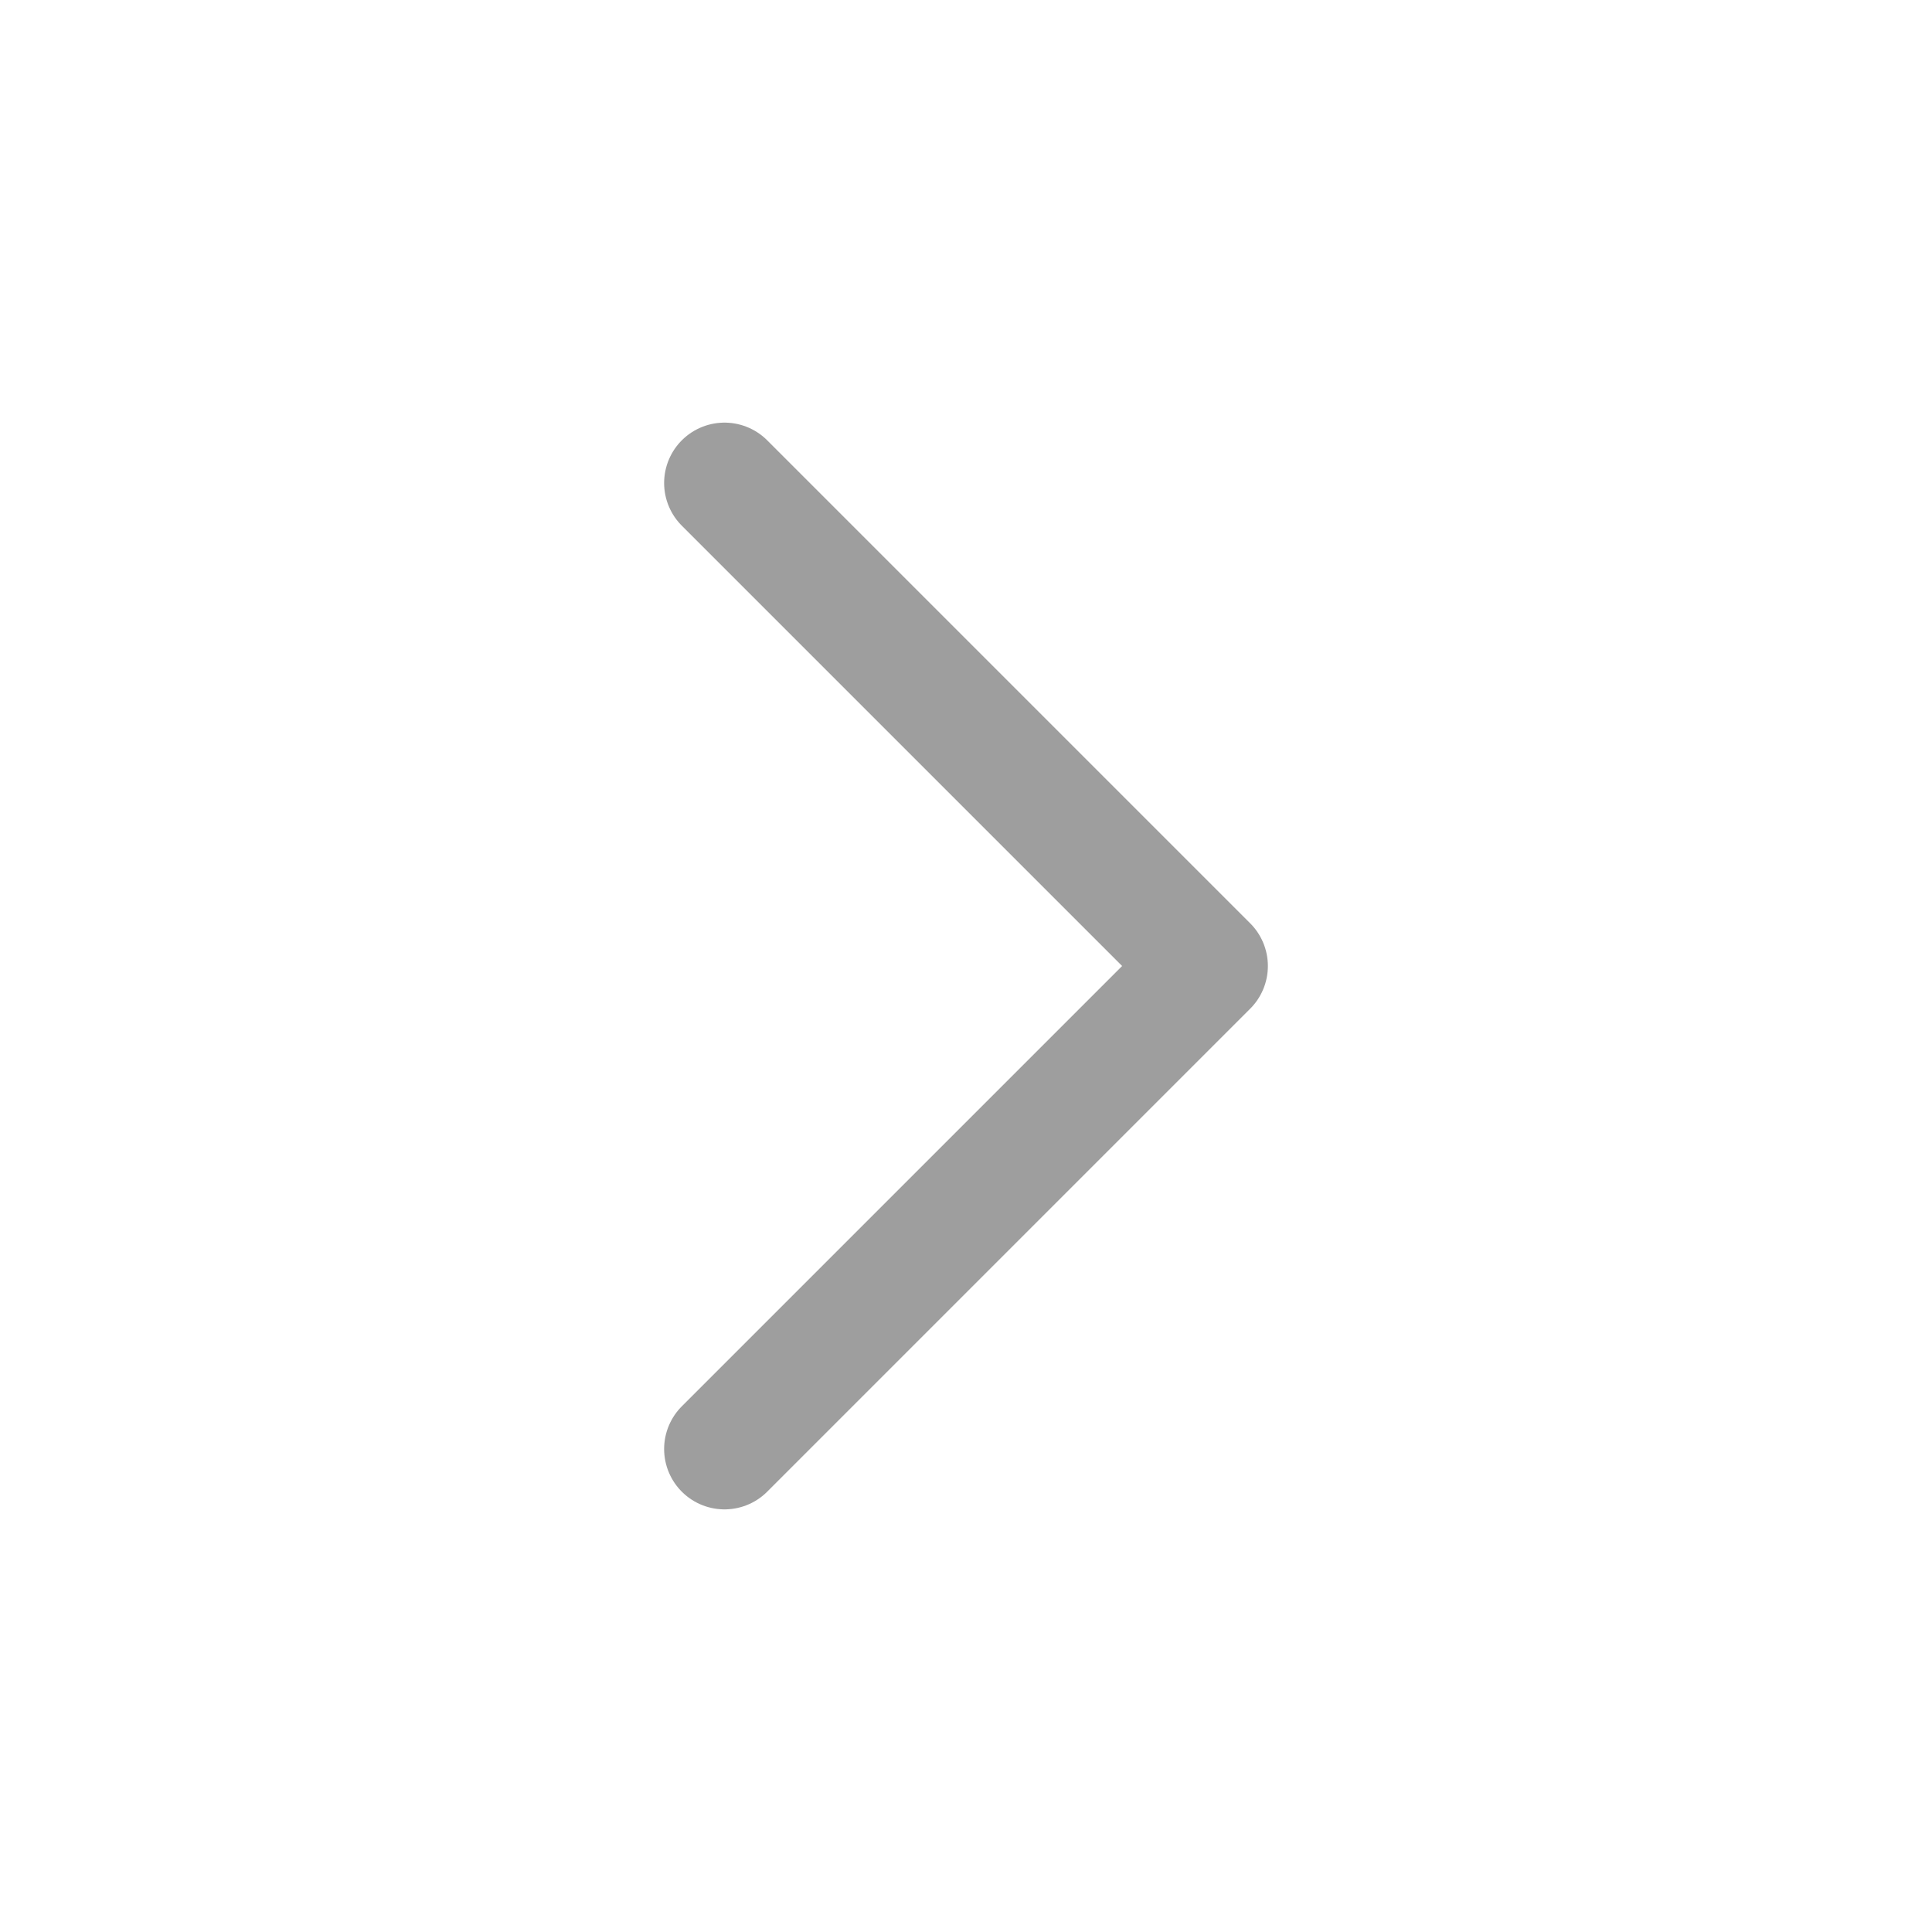
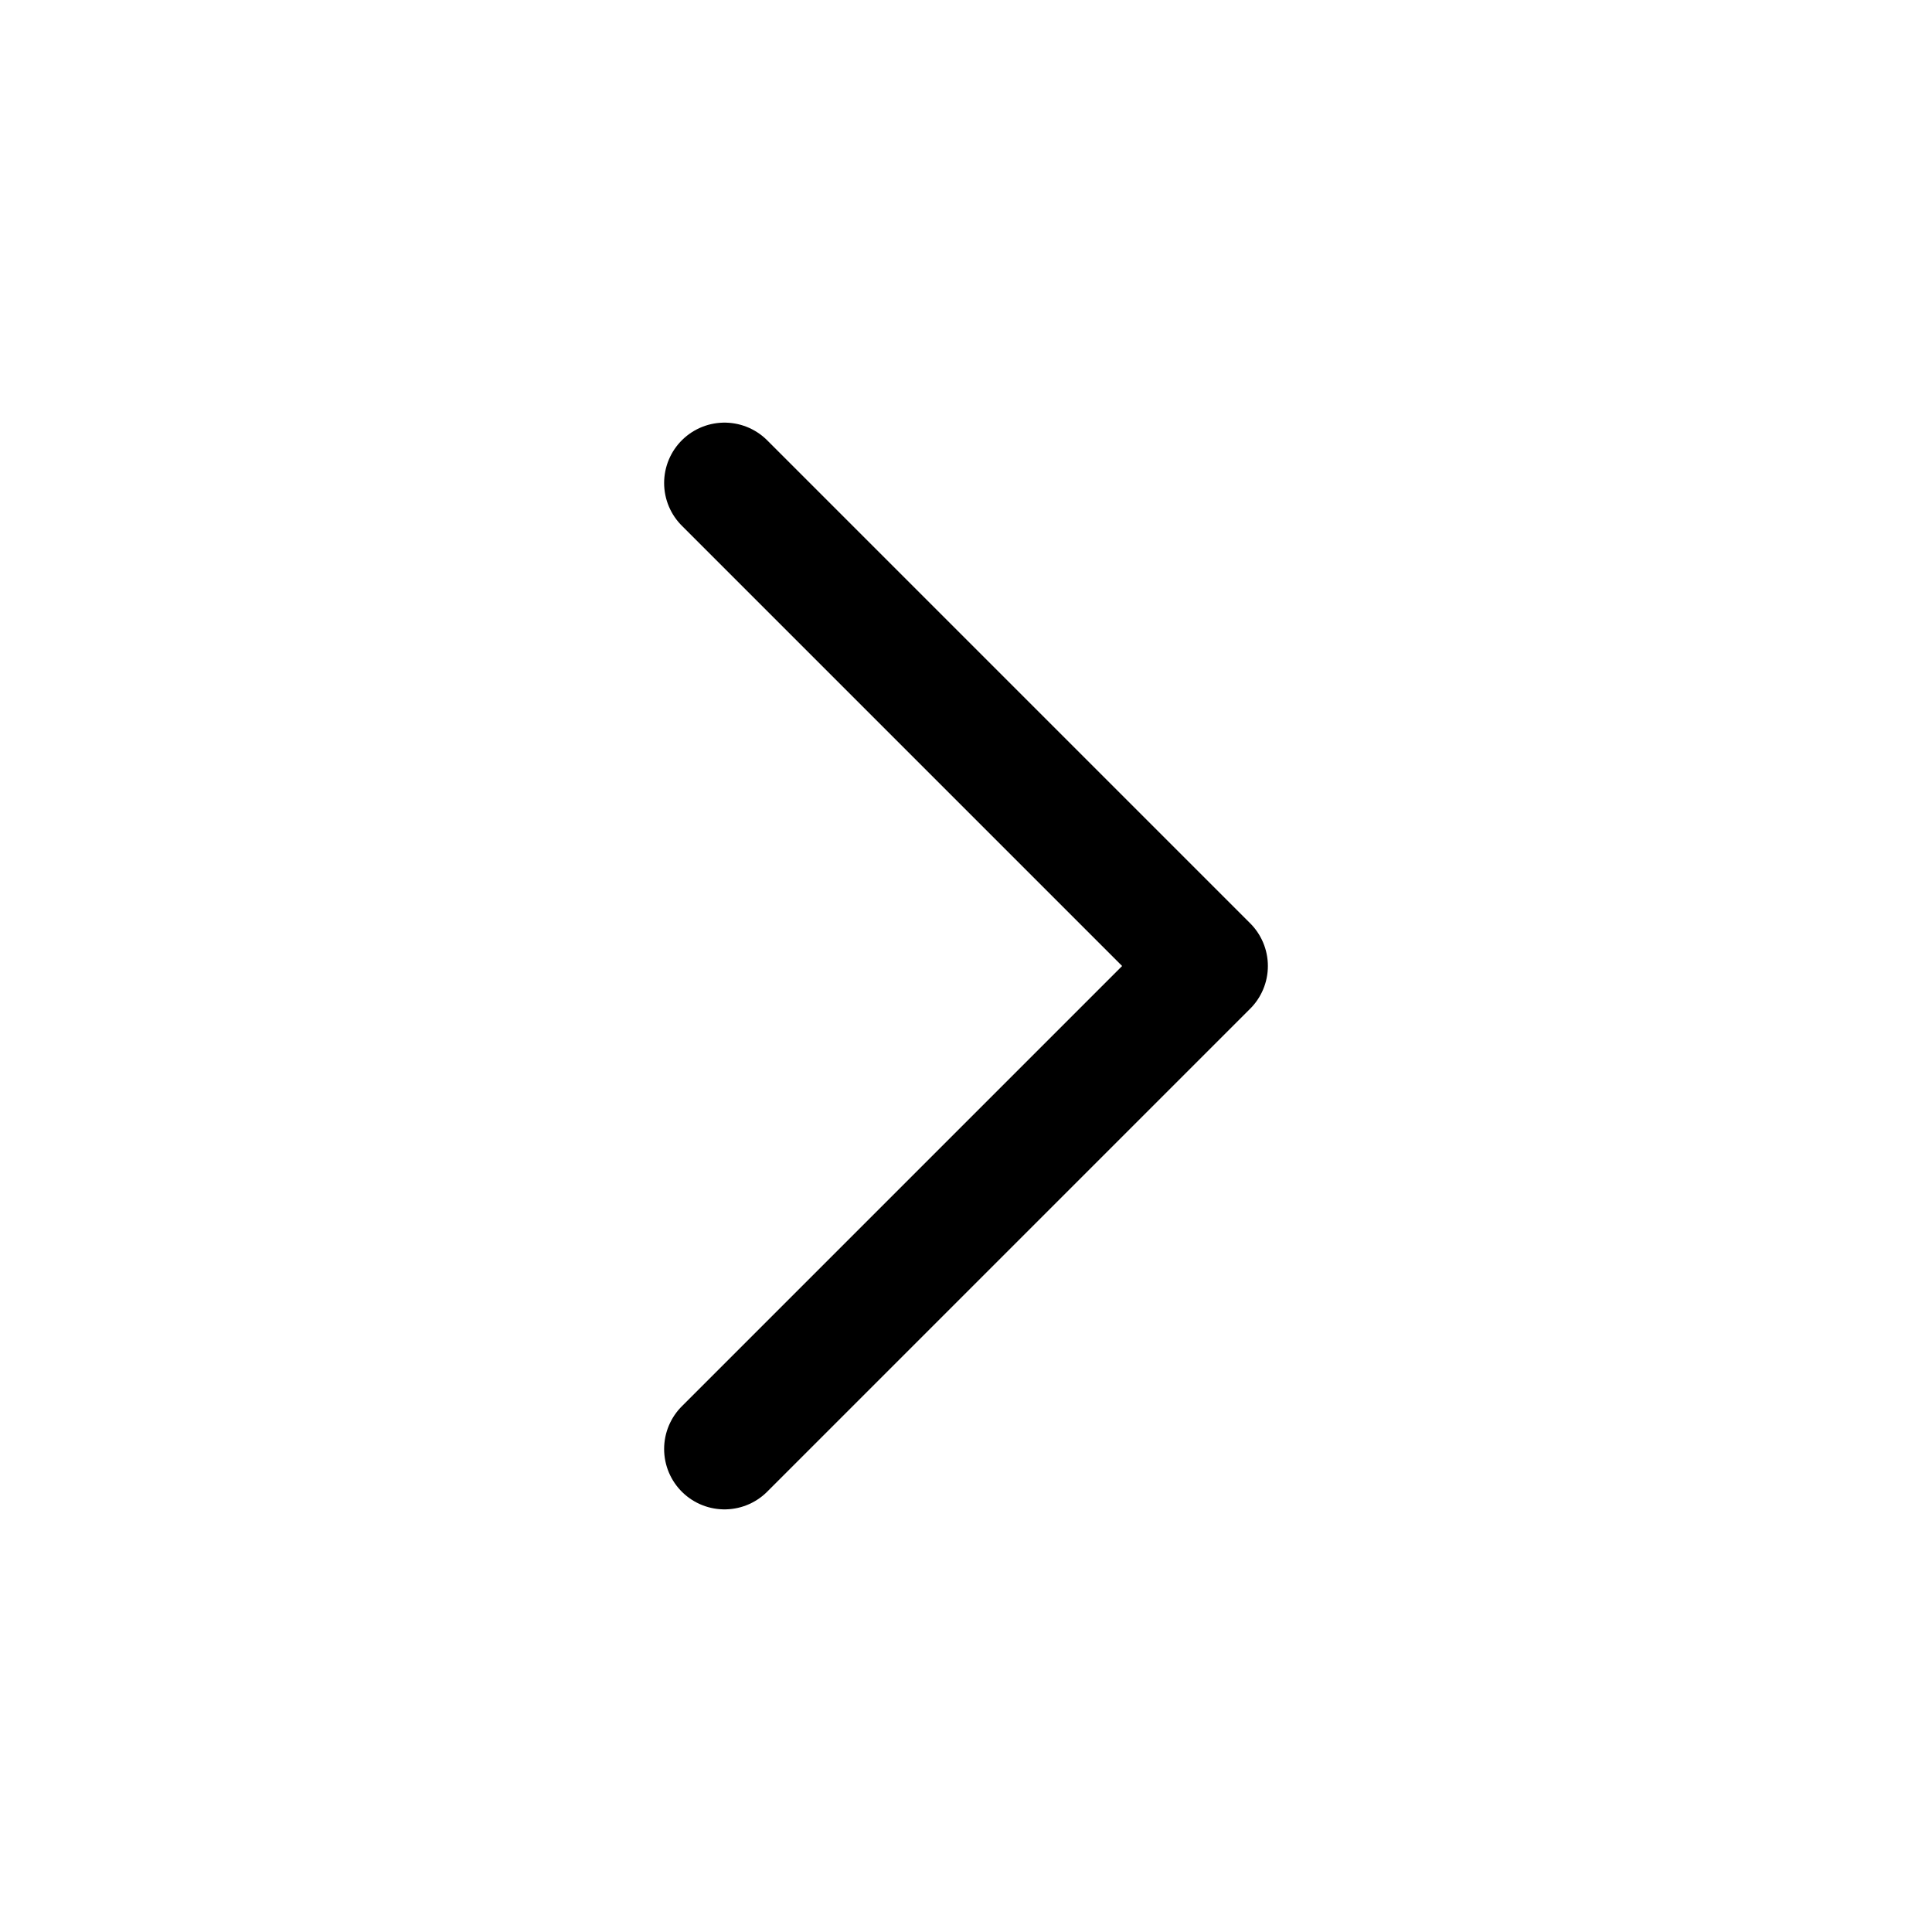
- <svg xmlns="http://www.w3.org/2000/svg" viewBox="0 0 24 24" stroke-width="1.5" stroke="#9e9e9e" fill="none" stroke-linecap="round" stroke-linejoin="round">
+ <svg xmlns="http://www.w3.org/2000/svg" viewBox="0 0 24 24" stroke-width="1.5" stroke="currentColor" fill="none" stroke-linecap="round" stroke-linejoin="round">
  <polyline points="9 6 15 12 9 18" />
</svg>
